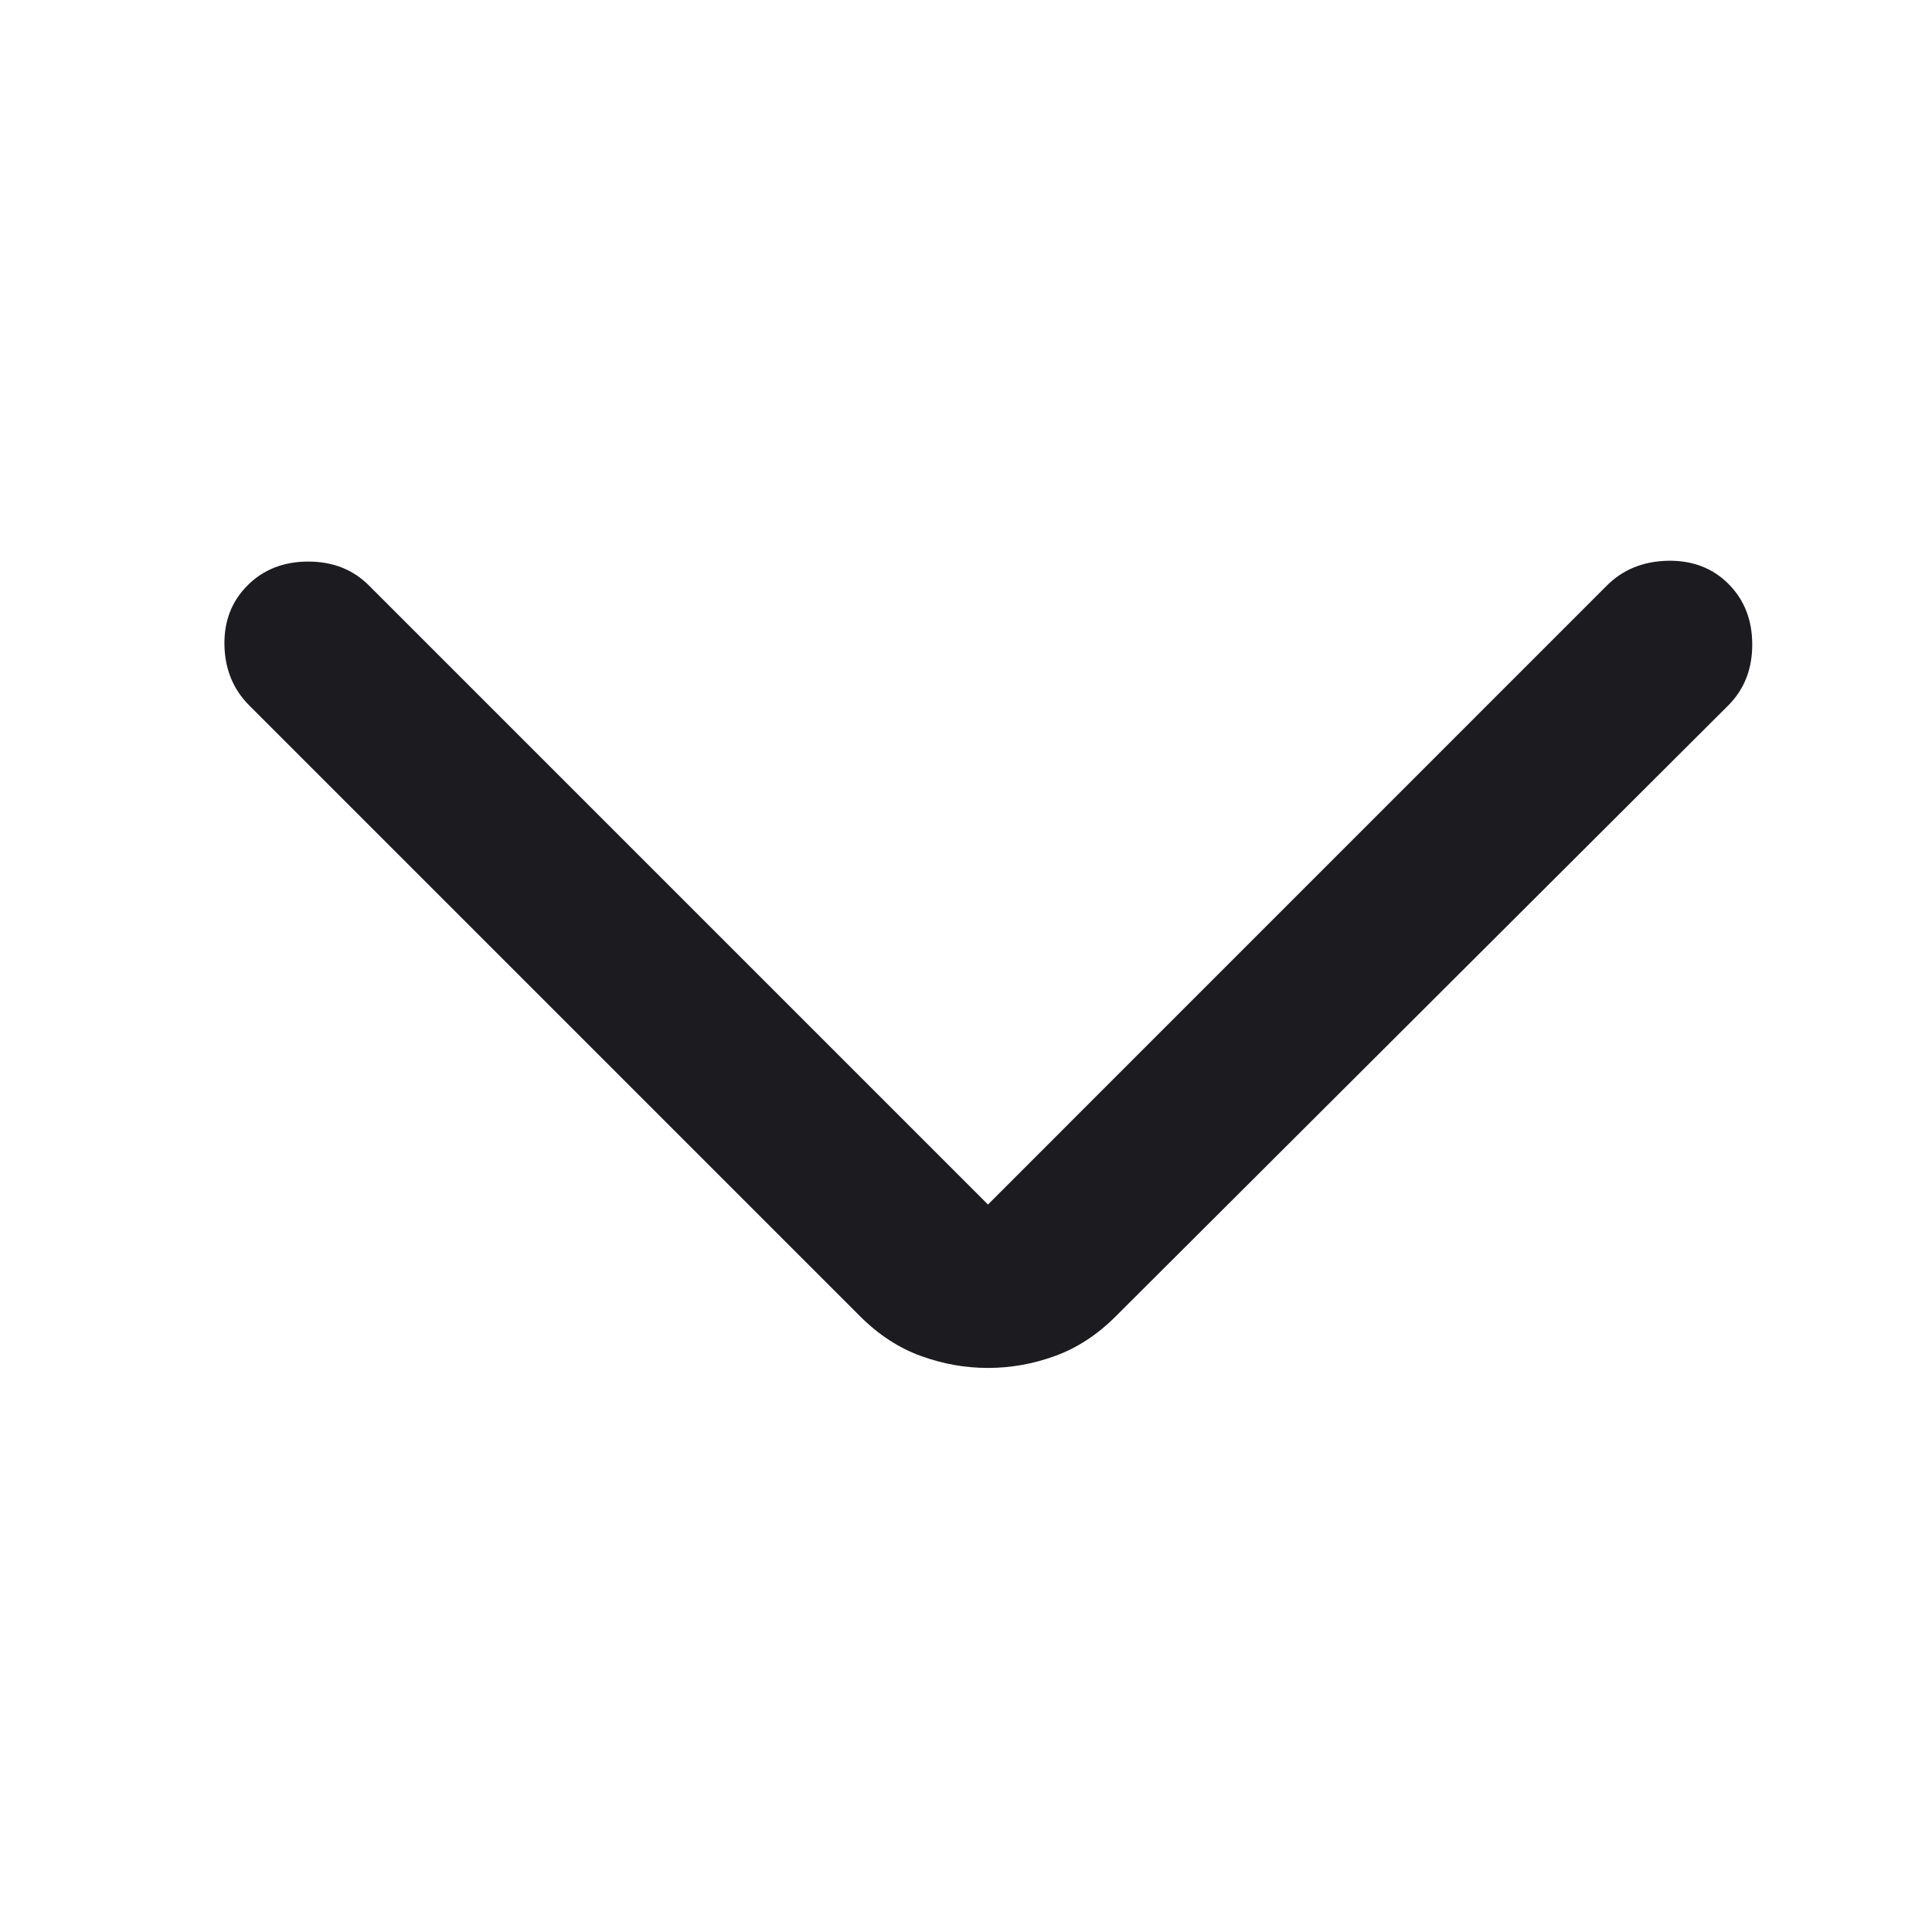
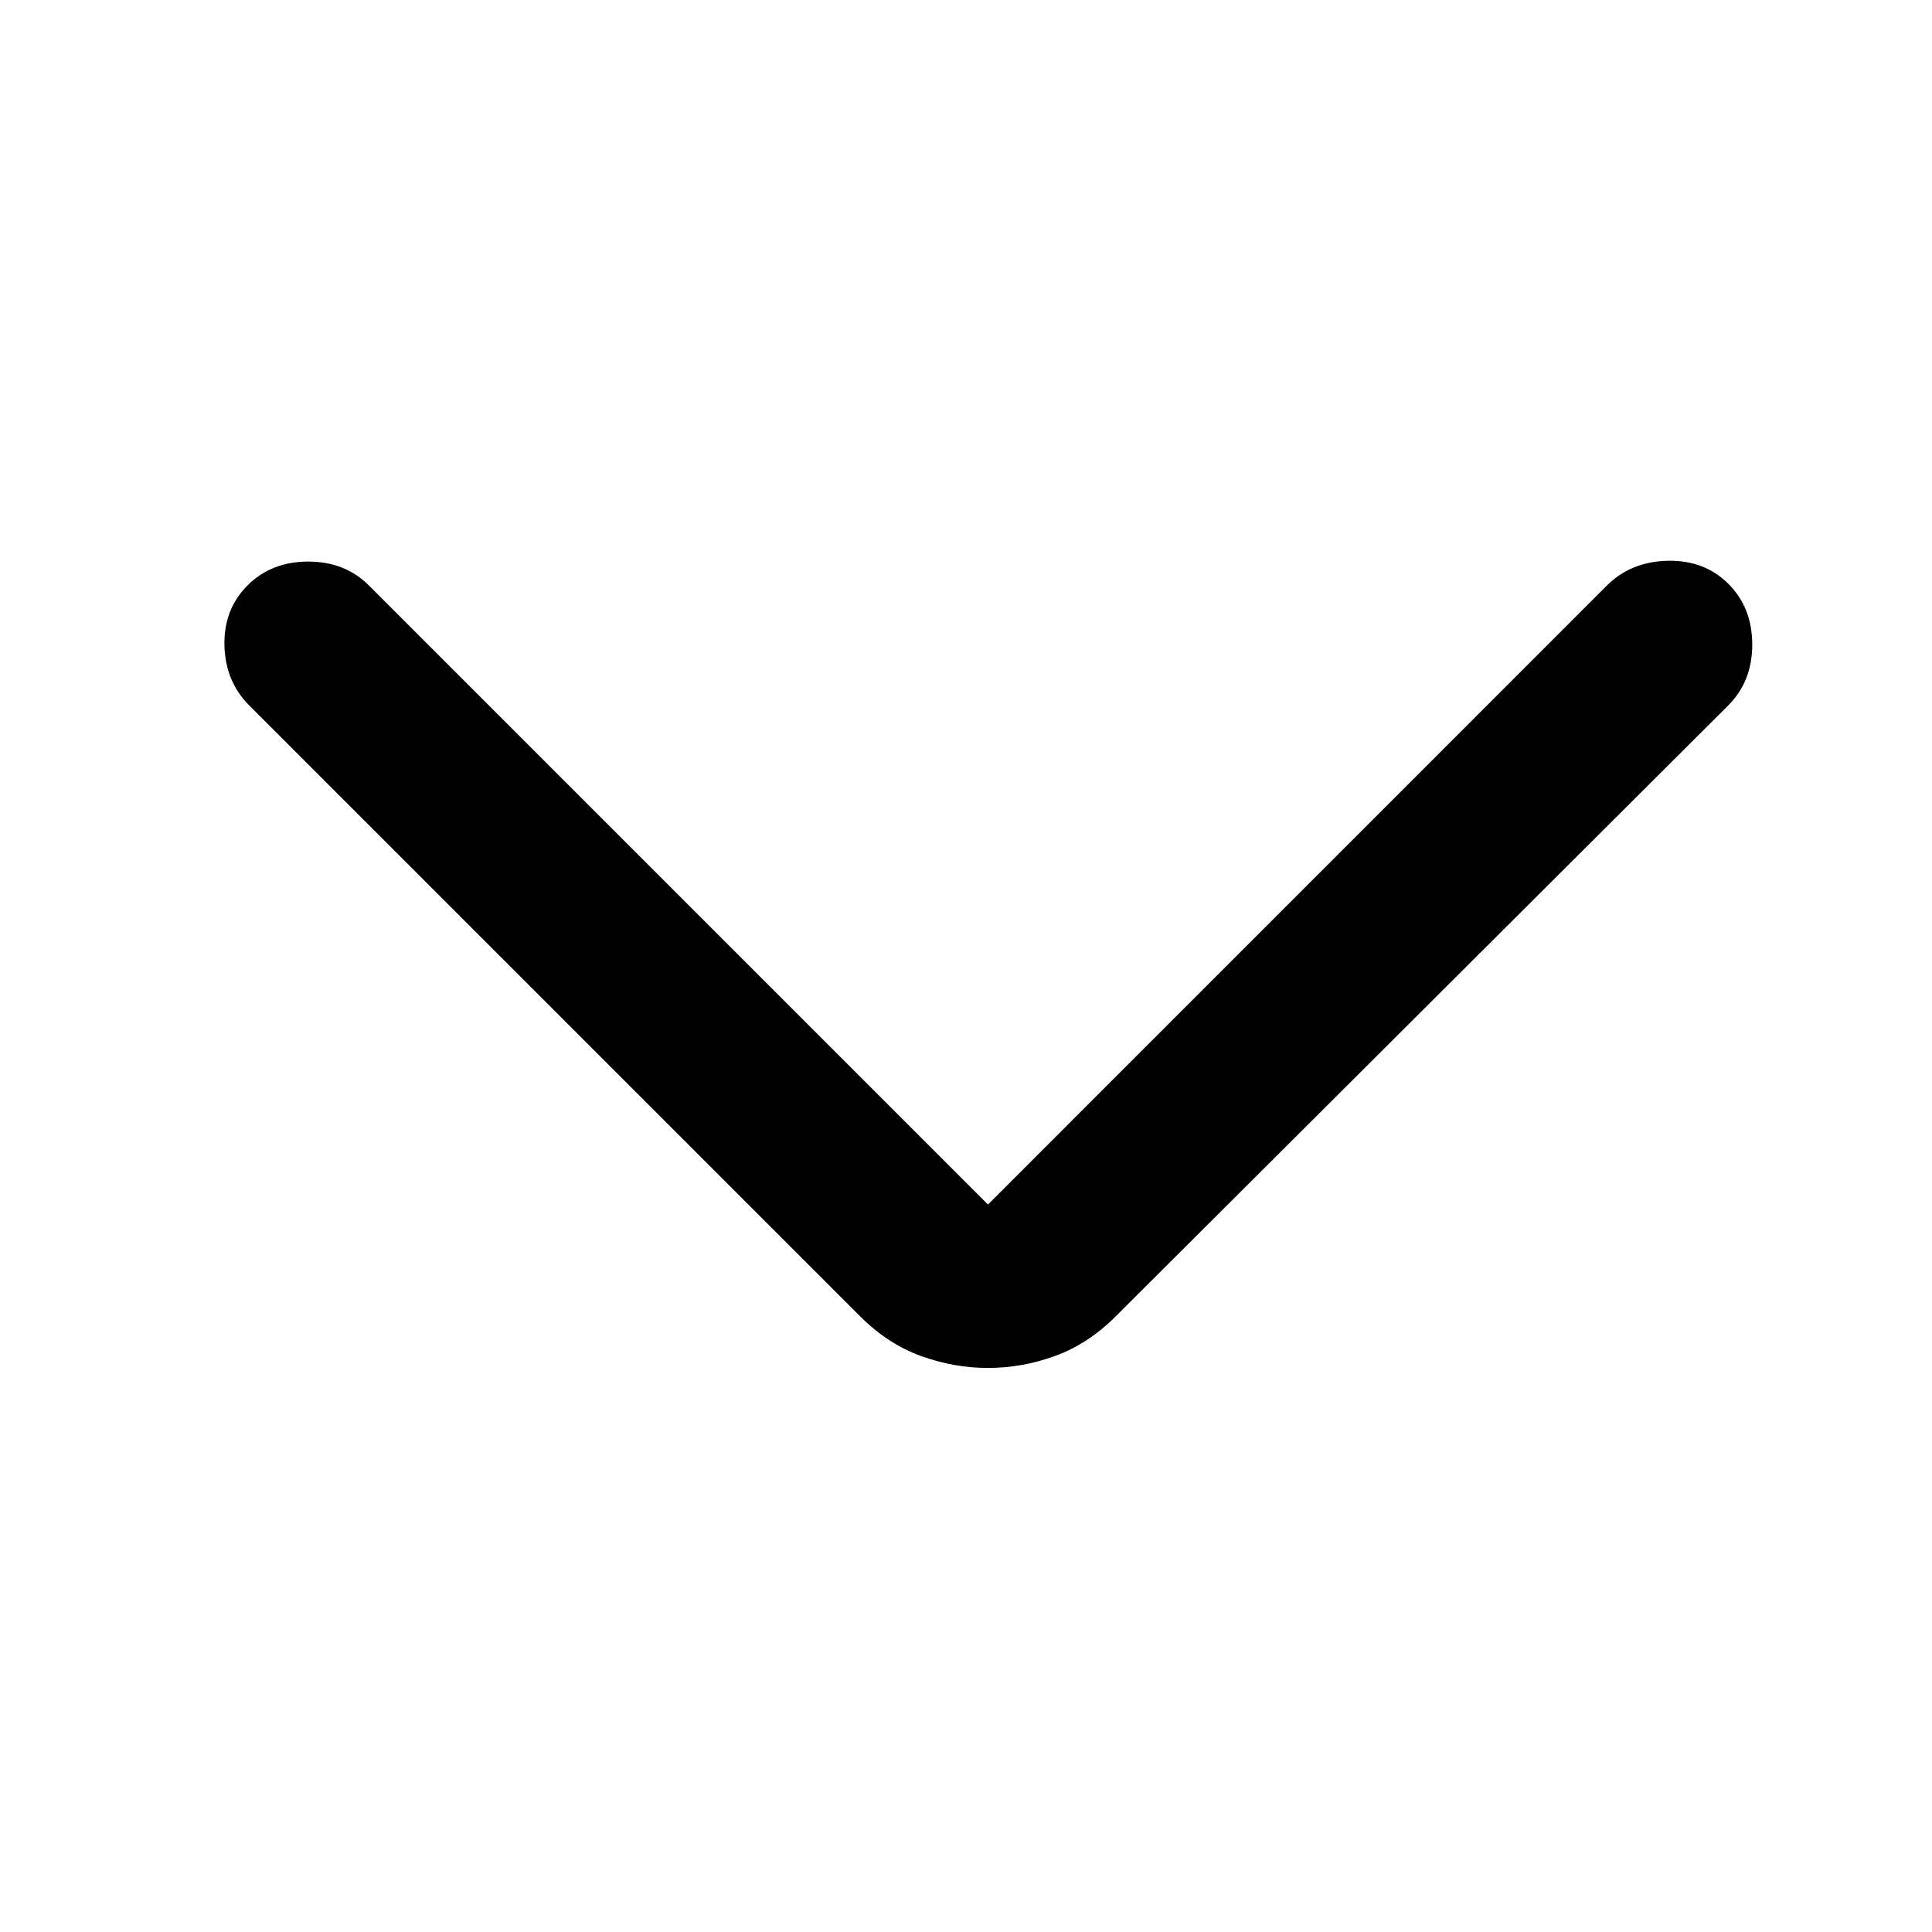
<svg xmlns="http://www.w3.org/2000/svg" width="24" height="24" viewBox="0 0 24 24" fill="none">
  <rect width="24" height="24" fill="none" />
-   <path d="M12.273 14.963L19.963 7.272C20.161 7.075 20.412 6.973 20.717 6.966C21.022 6.96 21.274 7.056 21.471 7.253C21.668 7.45 21.767 7.702 21.767 8.007C21.767 8.312 21.668 8.563 21.471 8.761L13.859 16.353C13.631 16.581 13.38 16.745 13.107 16.844C12.833 16.944 12.555 16.993 12.273 16.993C11.991 16.993 11.713 16.944 11.439 16.844C11.165 16.745 10.915 16.581 10.686 16.353L3.094 8.761C2.897 8.563 2.795 8.315 2.788 8.016C2.782 7.718 2.877 7.47 3.075 7.272C3.272 7.075 3.523 6.976 3.829 6.976C4.134 6.976 4.385 7.075 4.582 7.272L12.273 14.963Z" fill="#1C1B1F" />
+   <path d="M12.273 14.963L19.963 7.272C20.161 7.075 20.412 6.973 20.717 6.966C21.022 6.96 21.274 7.056 21.471 7.253C21.668 7.45 21.767 7.702 21.767 8.007C21.767 8.312 21.668 8.563 21.471 8.761L13.859 16.353C13.631 16.581 13.38 16.745 13.107 16.844C12.833 16.944 12.555 16.993 12.273 16.993C11.991 16.993 11.713 16.944 11.439 16.844C11.165 16.745 10.915 16.581 10.686 16.353L3.094 8.761C2.897 8.563 2.795 8.315 2.788 8.016C2.782 7.718 2.877 7.47 3.075 7.272C3.272 7.075 3.523 6.976 3.829 6.976C4.134 6.976 4.385 7.075 4.582 7.272L12.273 14.963Z" fill="currentColor" />
</svg>
